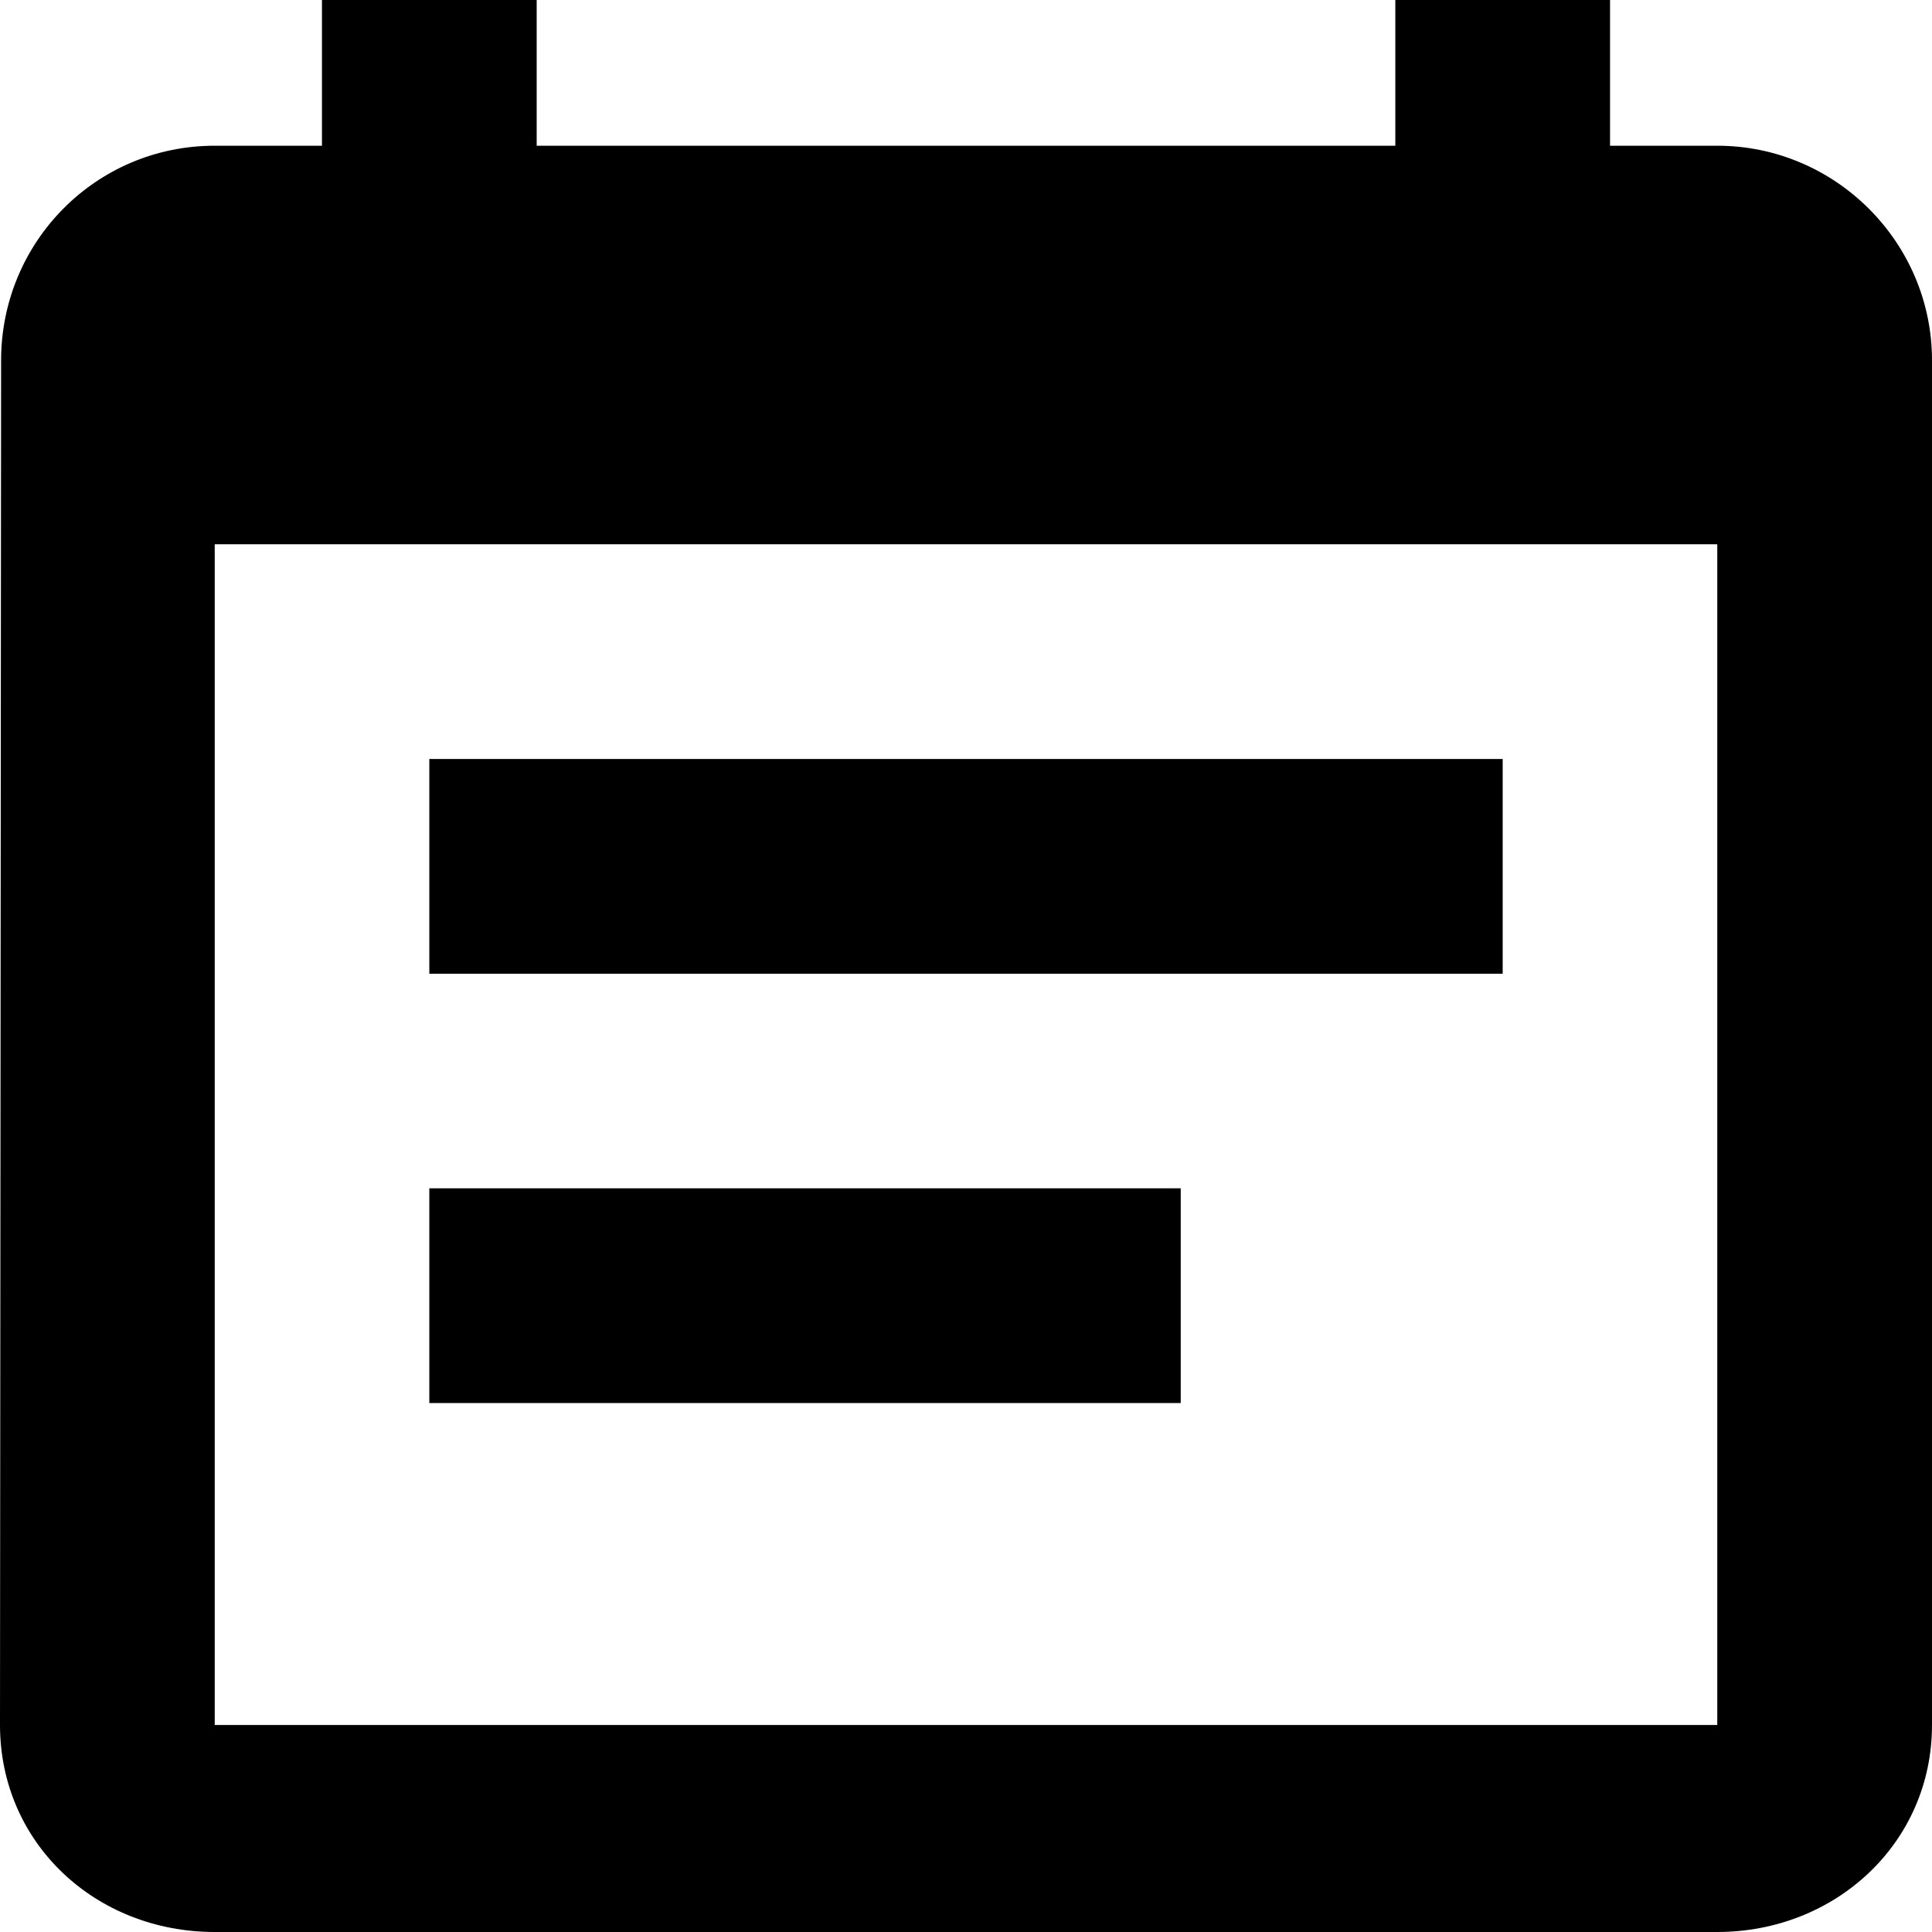
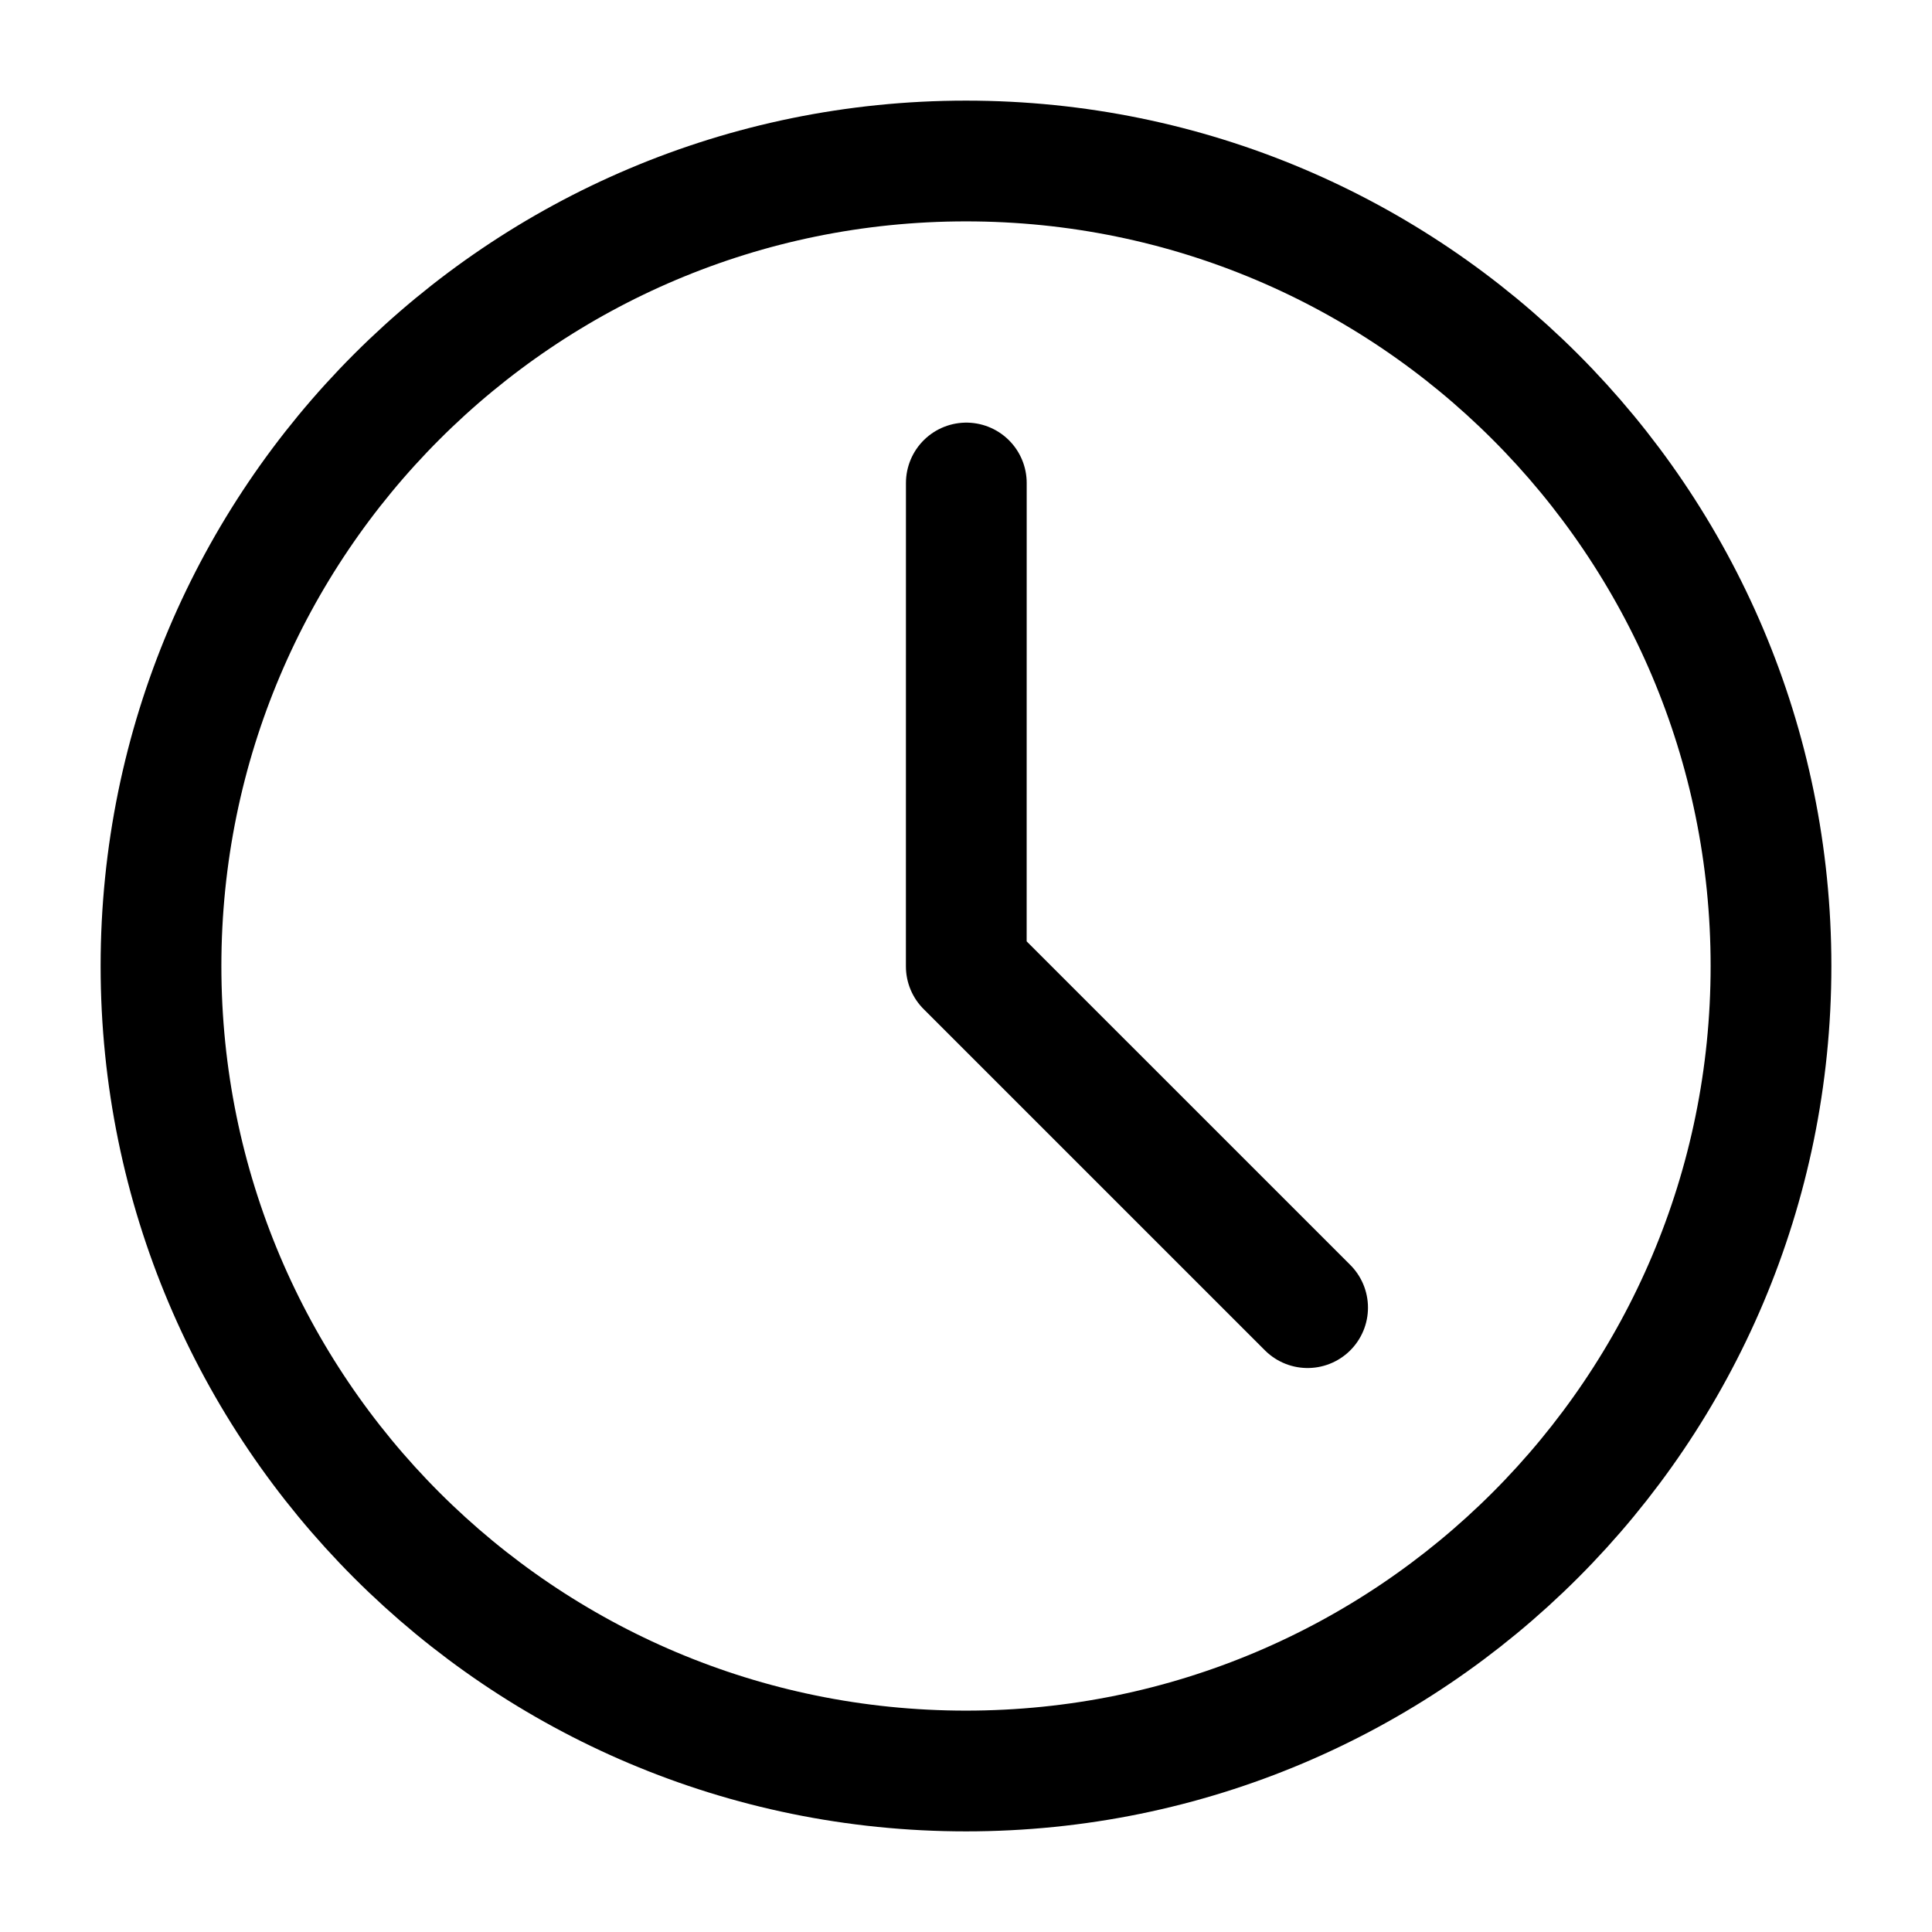
- <svg viewBox="0 0 14 14" class="typesDate">
-   <path d="M10.889,5.5 L3.111,5.5 L3.111,7.056 L10.889,7.056 L10.889,5.5 Z M12.444,1.056 L11.667,1.056 L11.667,0 L10.111,0 L10.111,1.056 L3.889,1.056 L3.889,0 L2.333,0 L2.333,1.056 L1.556,1.056 C0.692,1.056 0.008,1.756 0.008,2.611 L0,12.5 C0,13.356 0.692,14 1.556,14 L12.444,14 C13.3,14 14,13.356 14,12.5 L14,2.611 C14,1.756 13.3,1.056 12.444,1.056 Z M12.444,12.5 L1.556,12.5 L1.556,3.944 L12.444,3.944 L12.444,12.5 Z M8.556,8.611 L3.111,8.611 L3.111,10.167 L8.556,10.167 L8.556,8.611 Z" />
+ <svg xmlns="http://www.w3.org/2000/svg" width="24" height="24" viewBox="0 0 48 48" fill="none">
+   <path d="M24 44C35.046 44 44 35.046 44 24C44 12.954 35.046 4 24 4C12.954 4 4 12.954 4 24C4 35.046 12.954 44 24 44Z" fill="none" stroke="currentColor" stroke-width="3" stroke-linejoin="round" />
+   <path d="M24.008 12L24.007 24.009L32.487 32.488" stroke="currentColor" stroke-width="3" stroke-linecap="round" stroke-linejoin="round" />
</svg>
